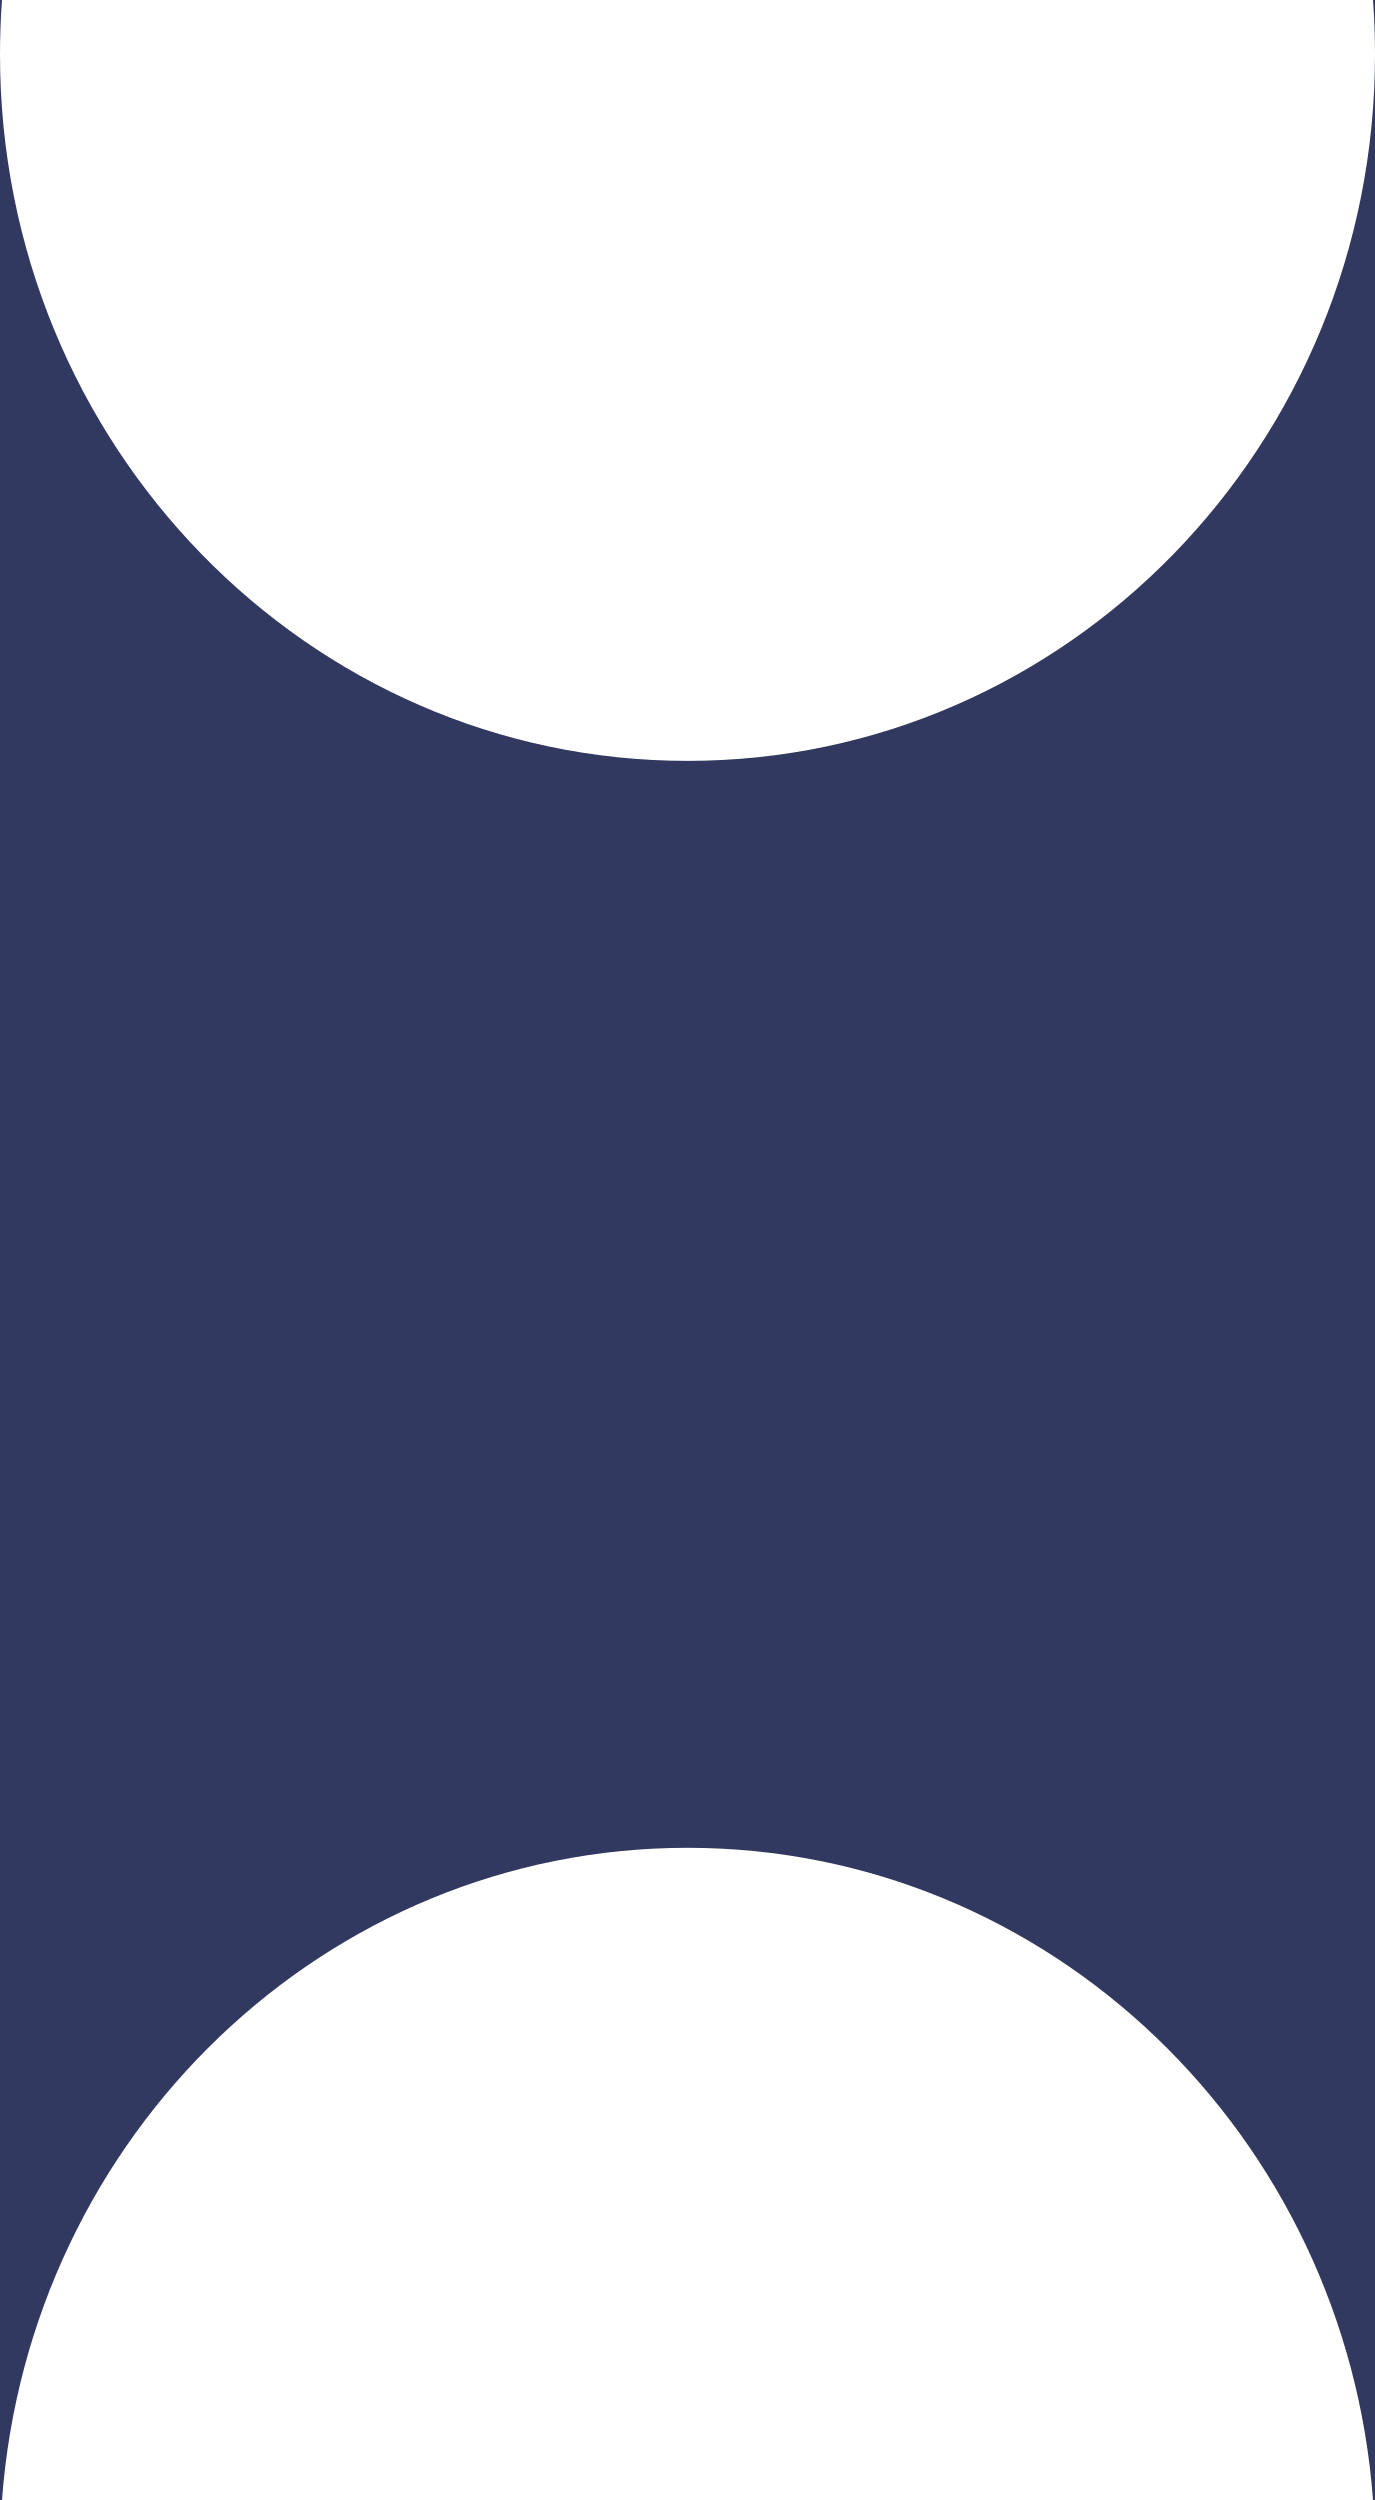
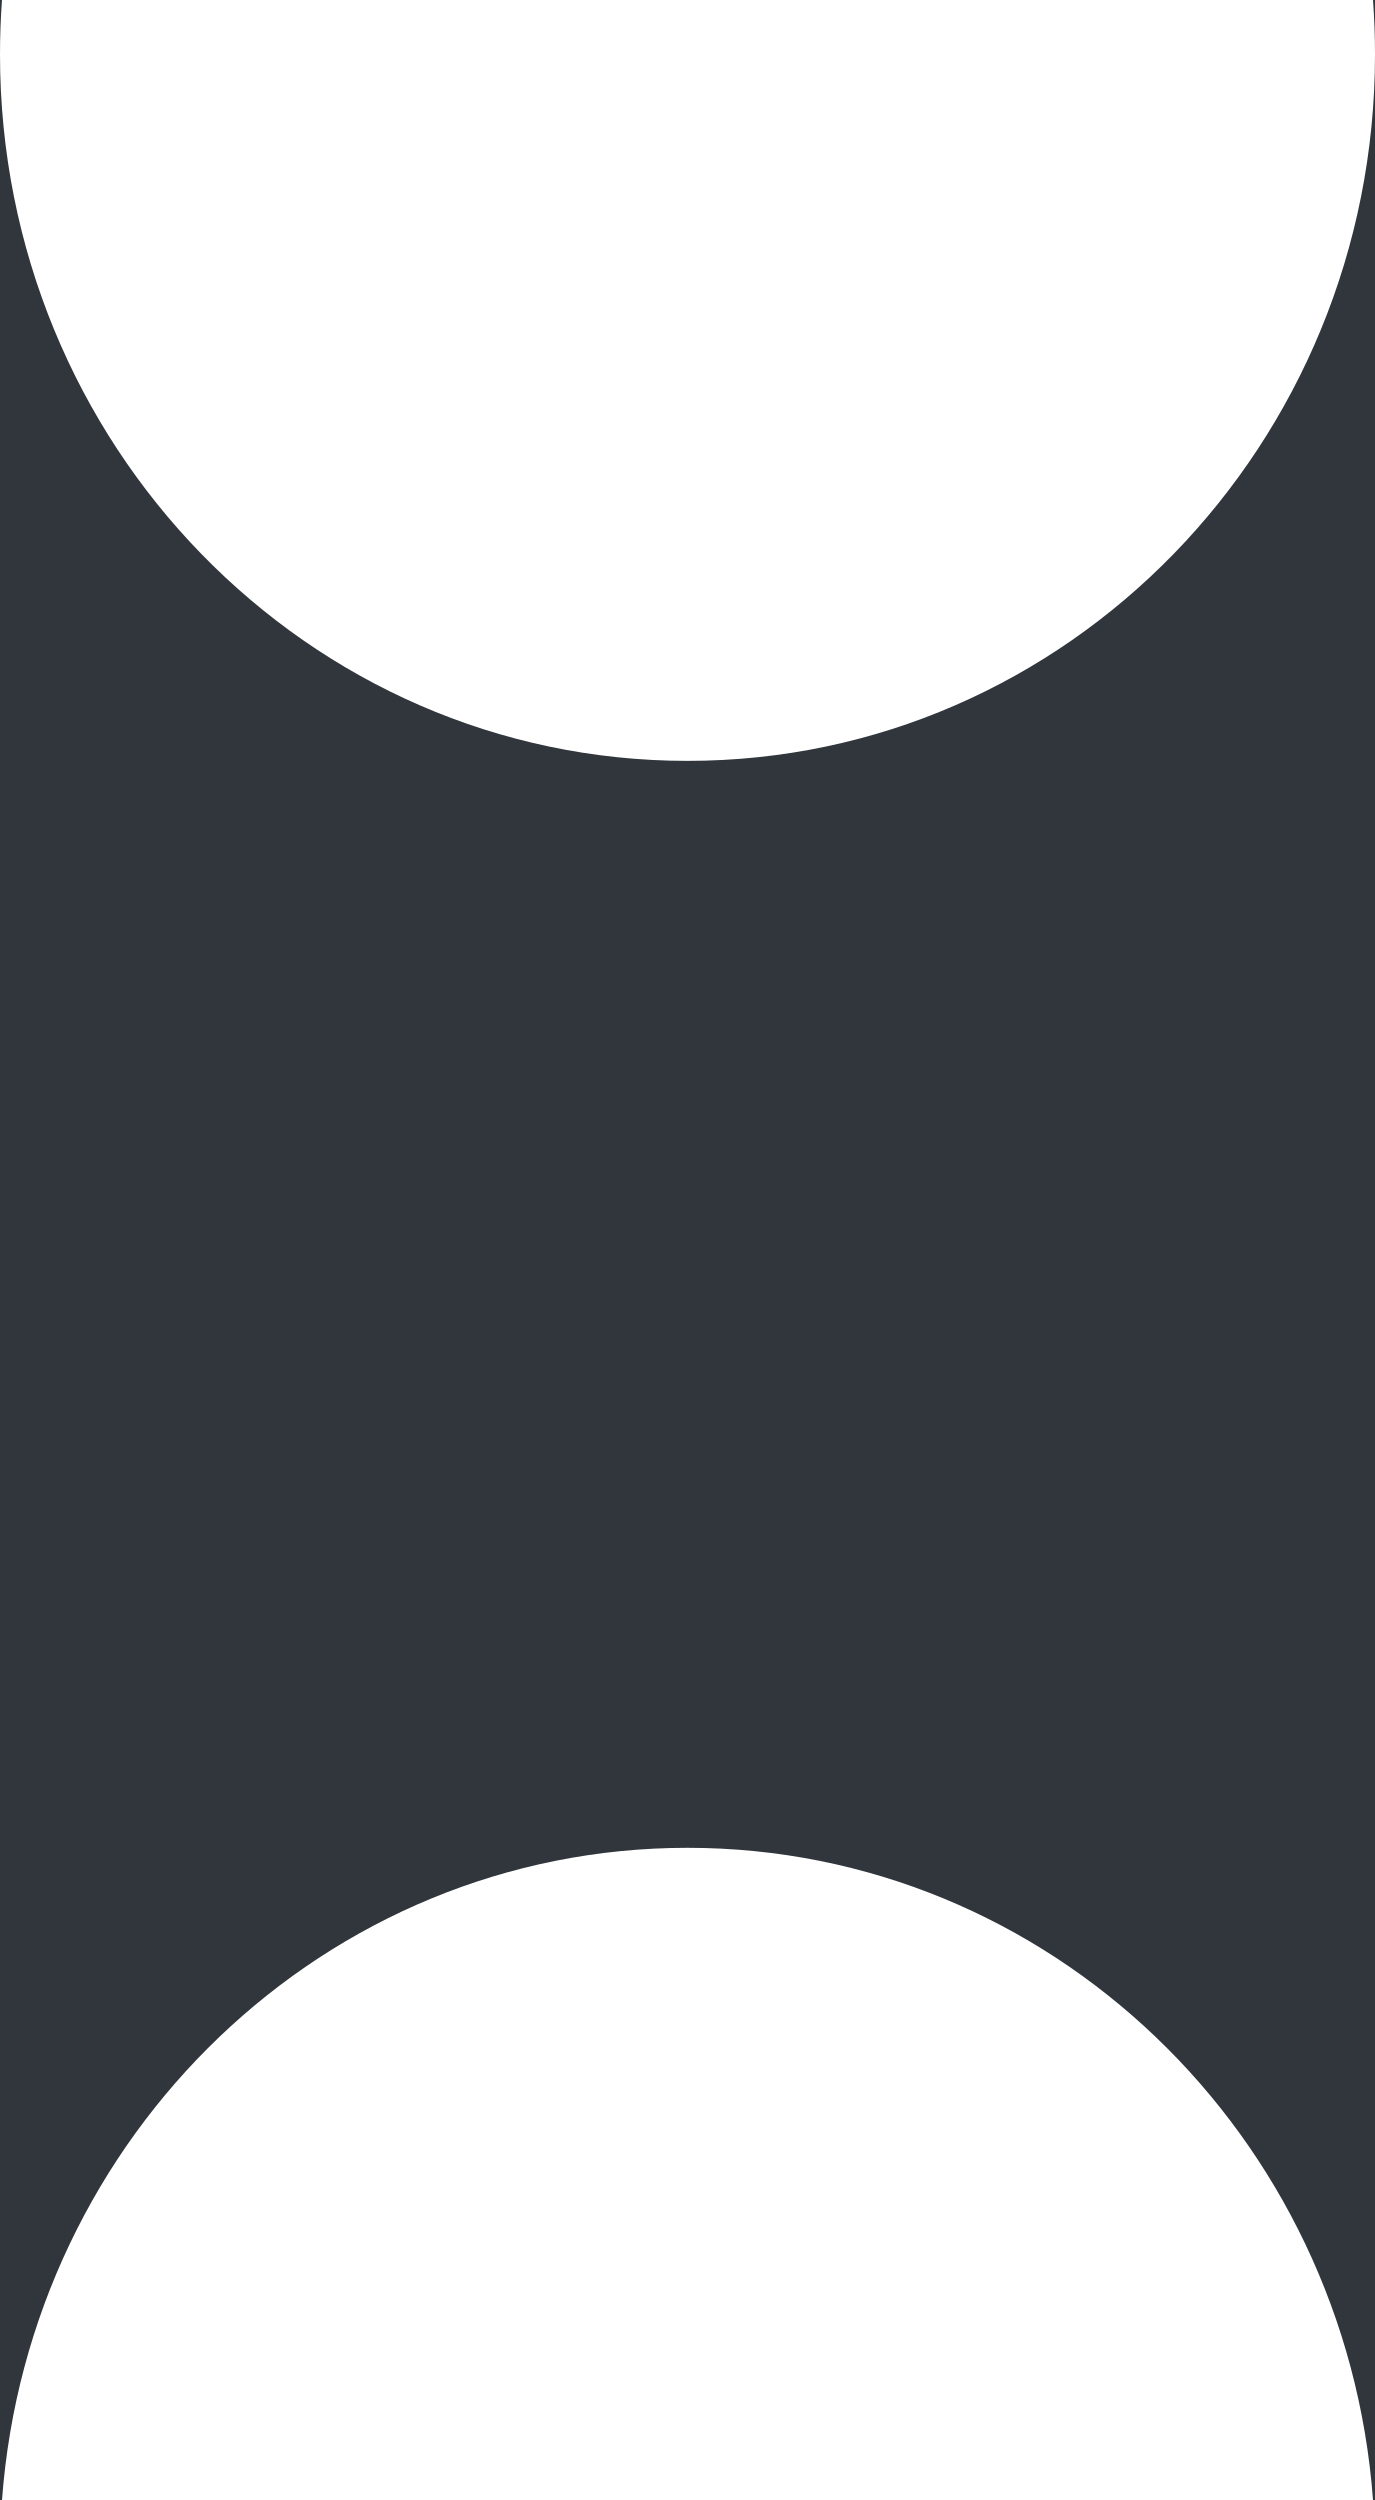
<svg xmlns="http://www.w3.org/2000/svg" width="22" height="40" viewBox="0 0 22 40" fill="none">
-   <path fill-rule="evenodd" clip-rule="evenodd" d="M21.968 40C21.536 34.163 16.79 29.565 11 29.565C5.21 29.565 0.464 34.163 0.032 40L0 40L-1.71045e-06 0.87C-1.43755e-06 7.113 4.925 12.174 11 12.174C17.075 12.174 22 7.113 22 0.87L22 40L21.968 40ZM22 0.87C22 0.577 21.989 0.287 21.968 -9.60251e-07L22 -9.61652e-07L22 0.87ZM-1.71045e-06 0.87L-1.74846e-06 0L0.032 -1.40142e-09C0.011 0.287 -1.72323e-06 0.577 -1.71045e-06 0.87Z" fill="#313960" />
+   <path fill-rule="evenodd" clip-rule="evenodd" d="M21.968 40C21.536 34.163 16.79 29.565 11 29.565C5.21 29.565 0.464 34.163 0.032 40L0 40L-1.71045e-06 0.87C-1.43755e-06 7.113 4.925 12.174 11 12.174C17.075 12.174 22 7.113 22 0.87L22 40L21.968 40ZM22 0.87C22 0.577 21.989 0.287 21.968 -9.60251e-07L22 -9.61652e-07L22 0.87ZM-1.71045e-06 0.87L-1.74846e-06 0L0.032 -1.40142e-09C0.011 0.287 -1.72323e-06 0.577 -1.71045e-06 0.87Z" fill="#30363c" />
</svg>
